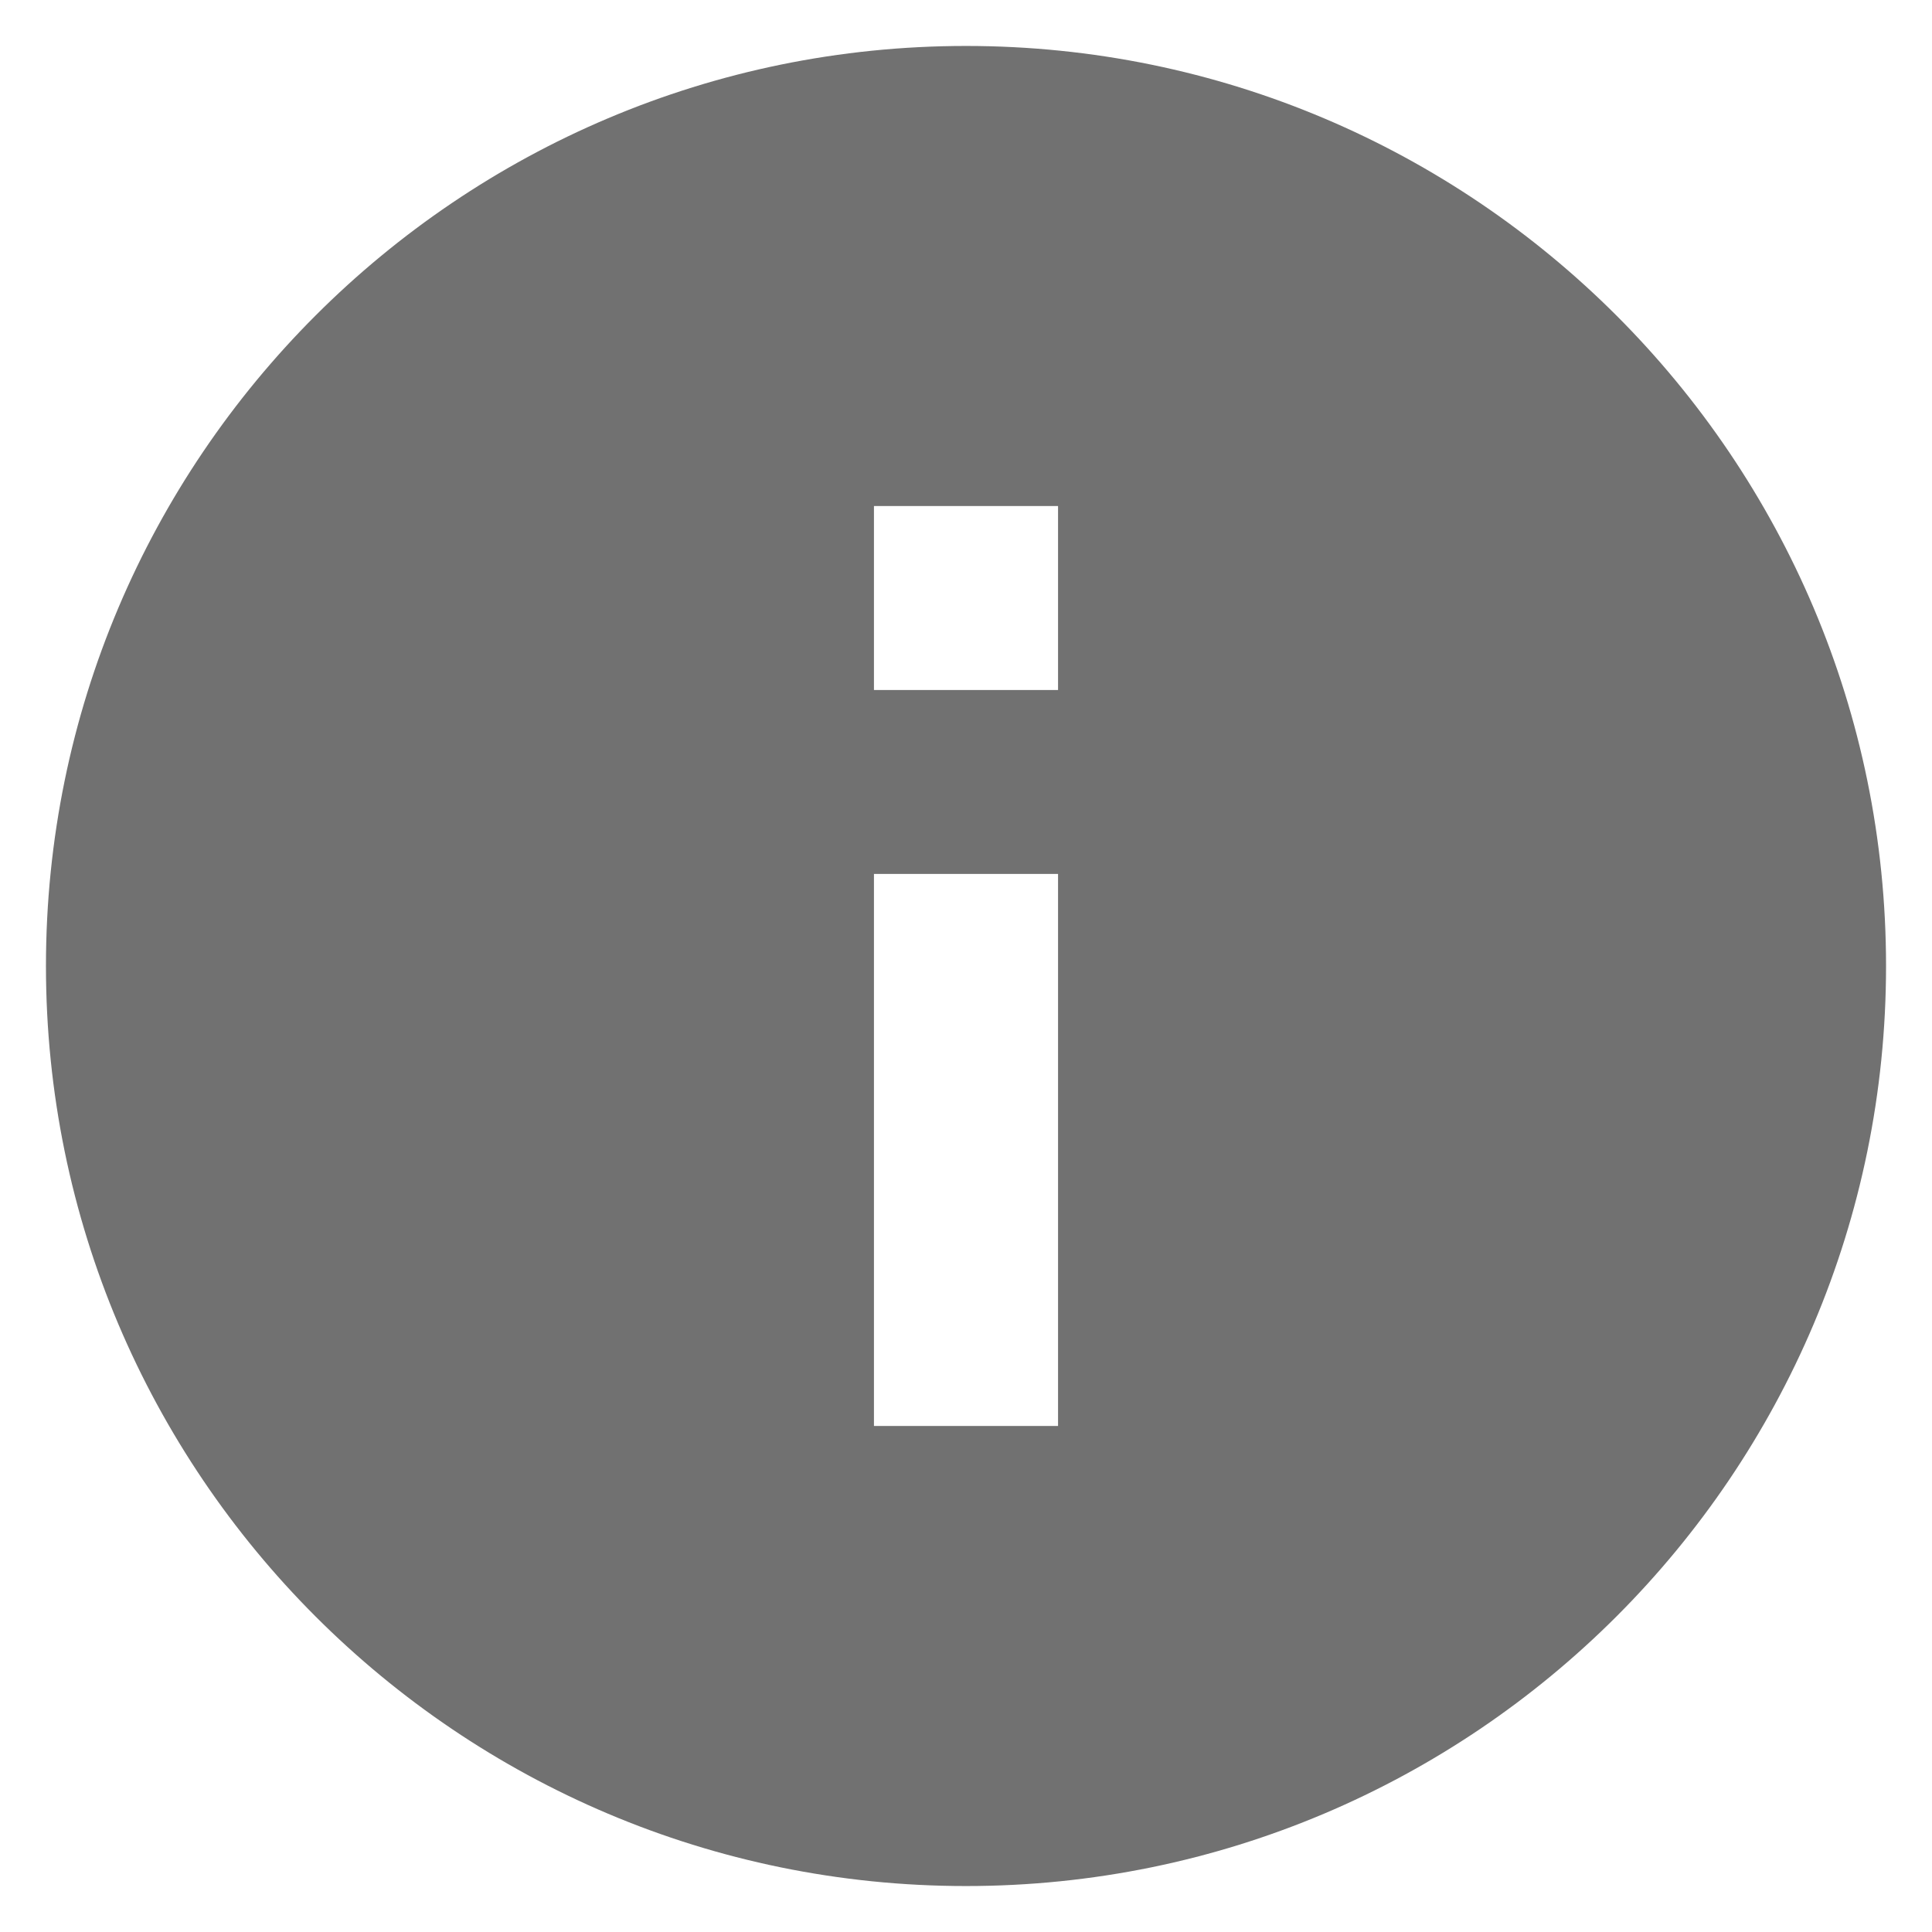
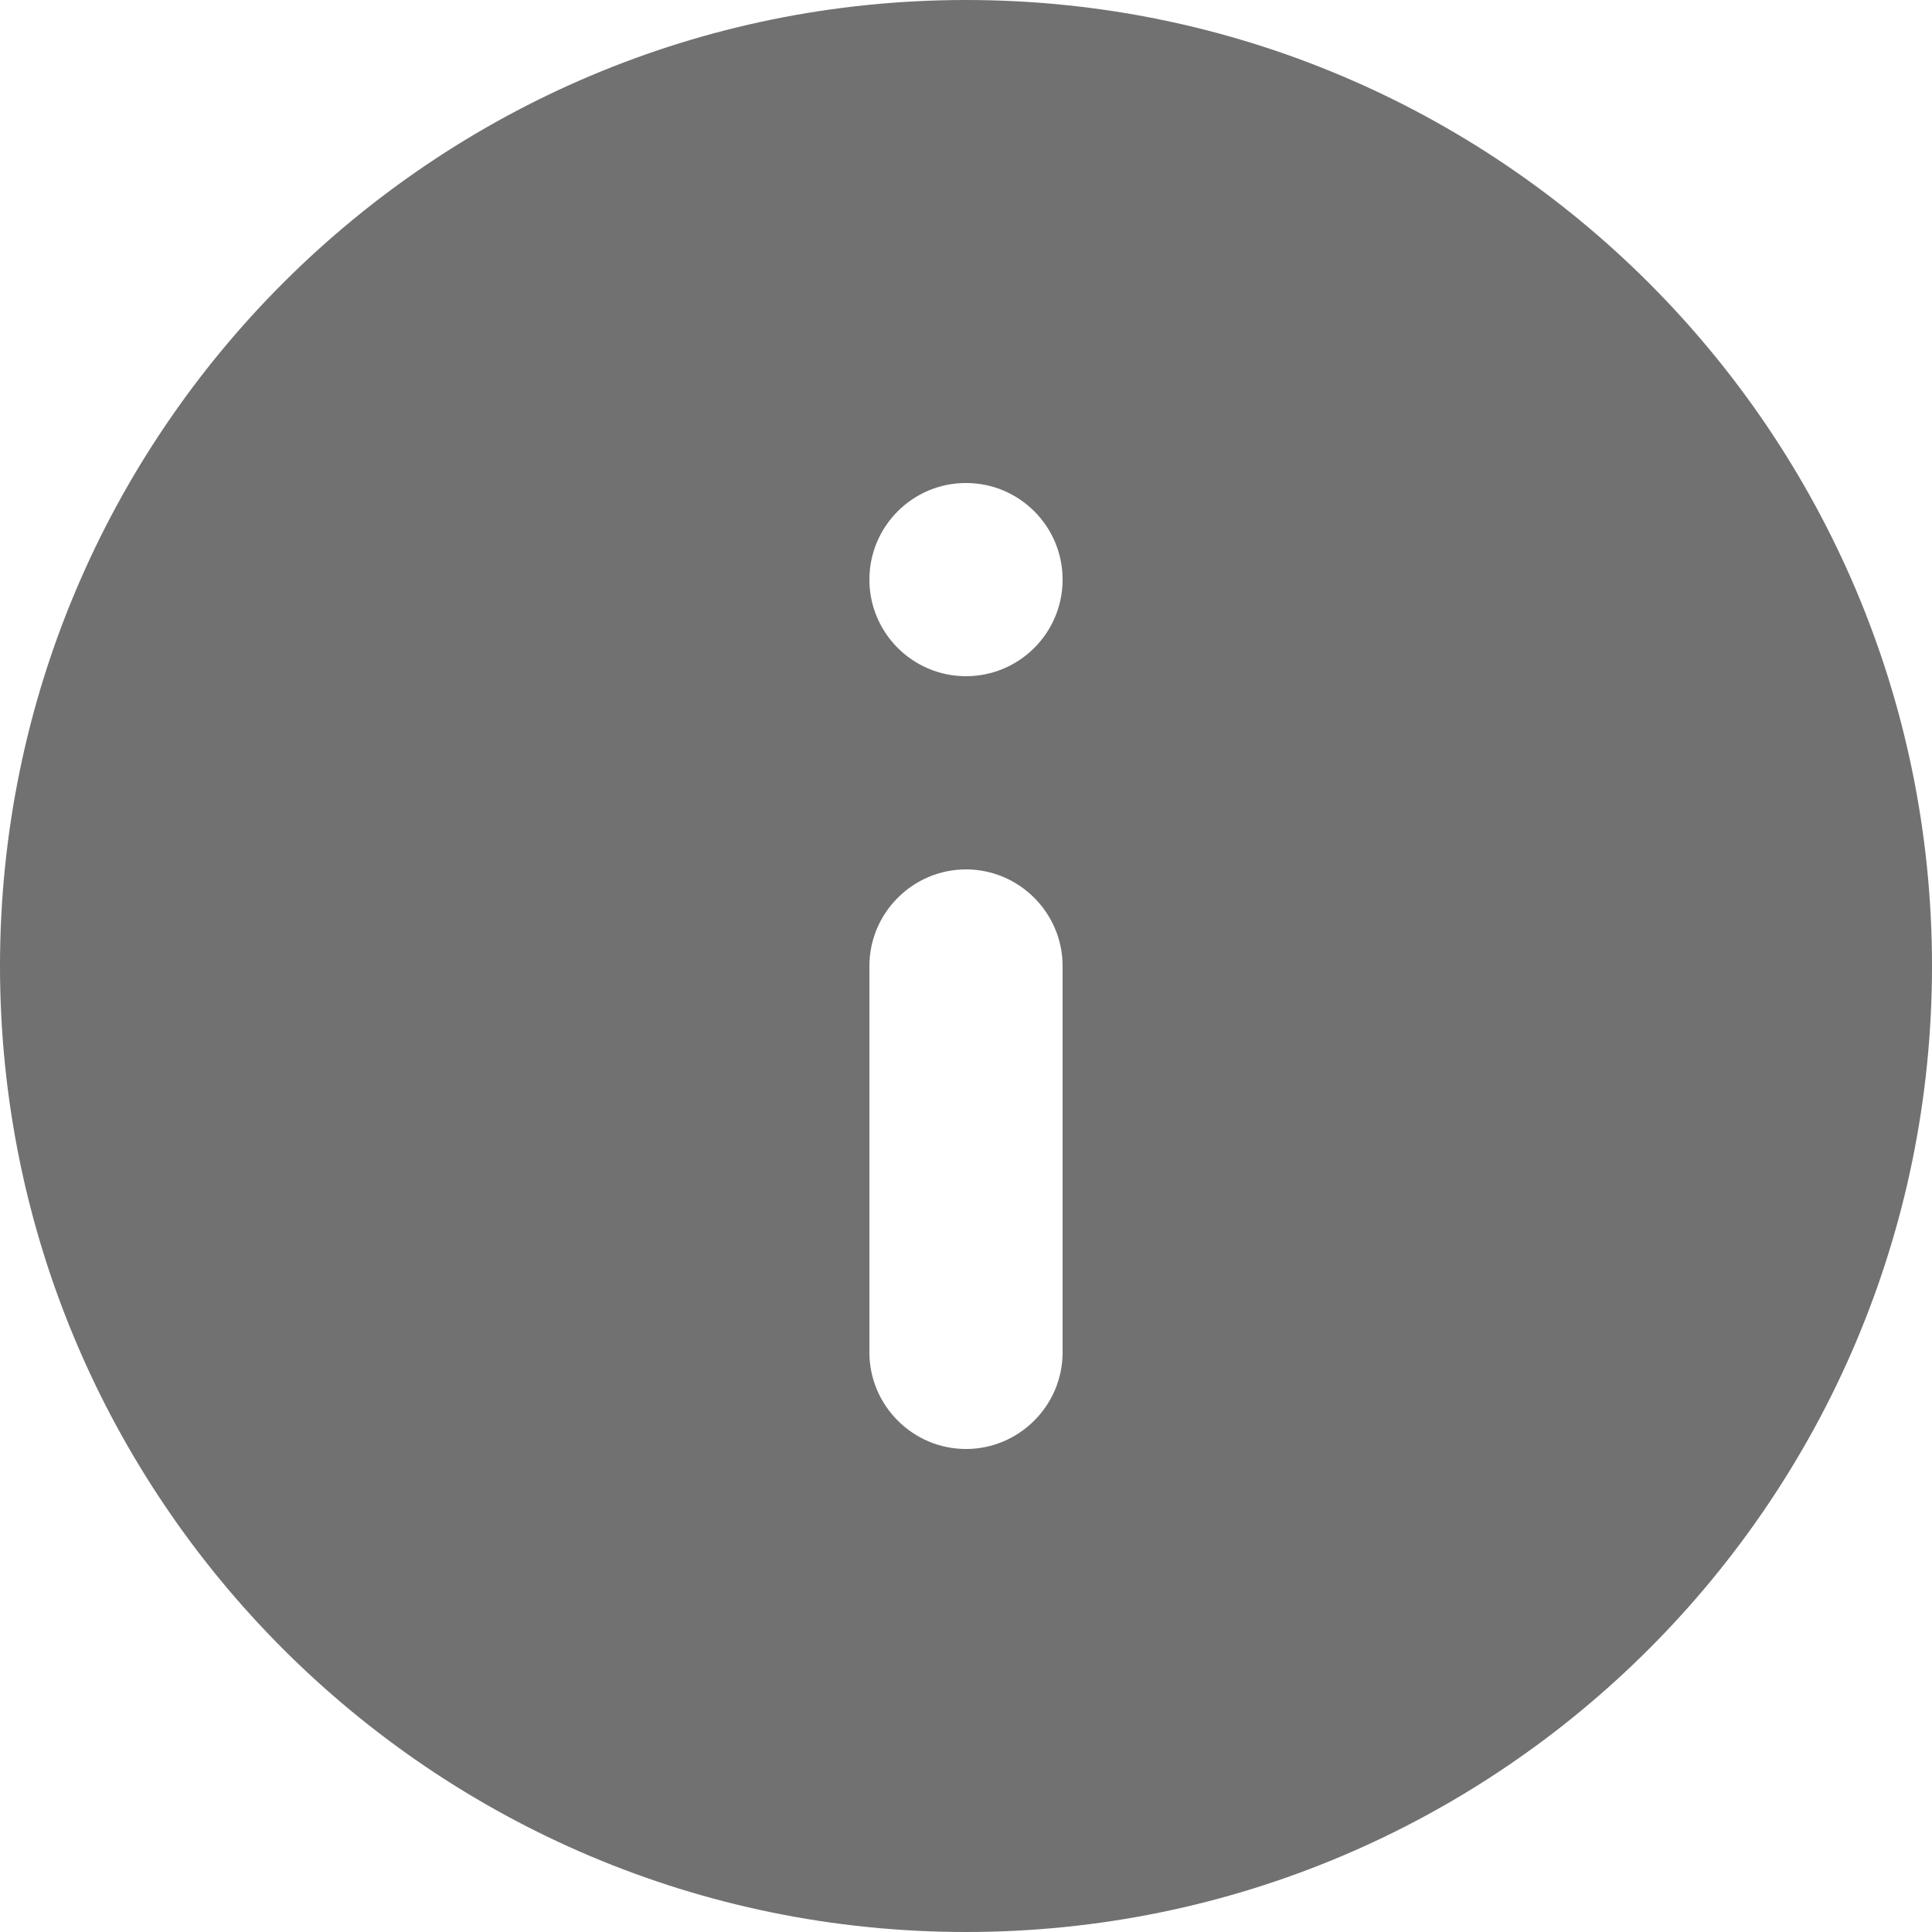
- <svg xmlns="http://www.w3.org/2000/svg" width="14" height="14" viewBox="0 0 14 14" fill="none">
-   <path d="M7 0.333C3.32 0.333 0.333 3.32 0.333 7C0.333 10.68 3.32 13.667 7 13.667C10.68 13.667 13.667 10.68 13.667 7C13.667 3.32 10.68 0.333 7 0.333ZM7.667 10.333H6.333V6.333H7.667V10.333ZM7.667 5H6.333V3.667H7.667V5Z" fill="#717171" />
+ <svg xmlns="http://www.w3.org/2000/svg" width="20" height="20" viewBox="0 0 20 20" fill="none">
+   <path d="M10 0C4.48 0 0 4.48 0 10C0 15.52 4.48 20 10 20C15.52 20 20 15.52 20 10C20 4.48 15.52 0 10 0ZM10 15C9.45 15 9 14.55 9 14V10C9 9.45 9.45 9 10 9C10.55 9 11 9.45 11 10V14C11 14.55 10.55 15 10 15ZM11 6C11 6.552 10.552 7 10 7C9.448 7 9 6.552 9 6C9 5.448 9.448 5 10 5C10.552 5 11 5.448 11 6Z" fill="#717171" />
</svg>
